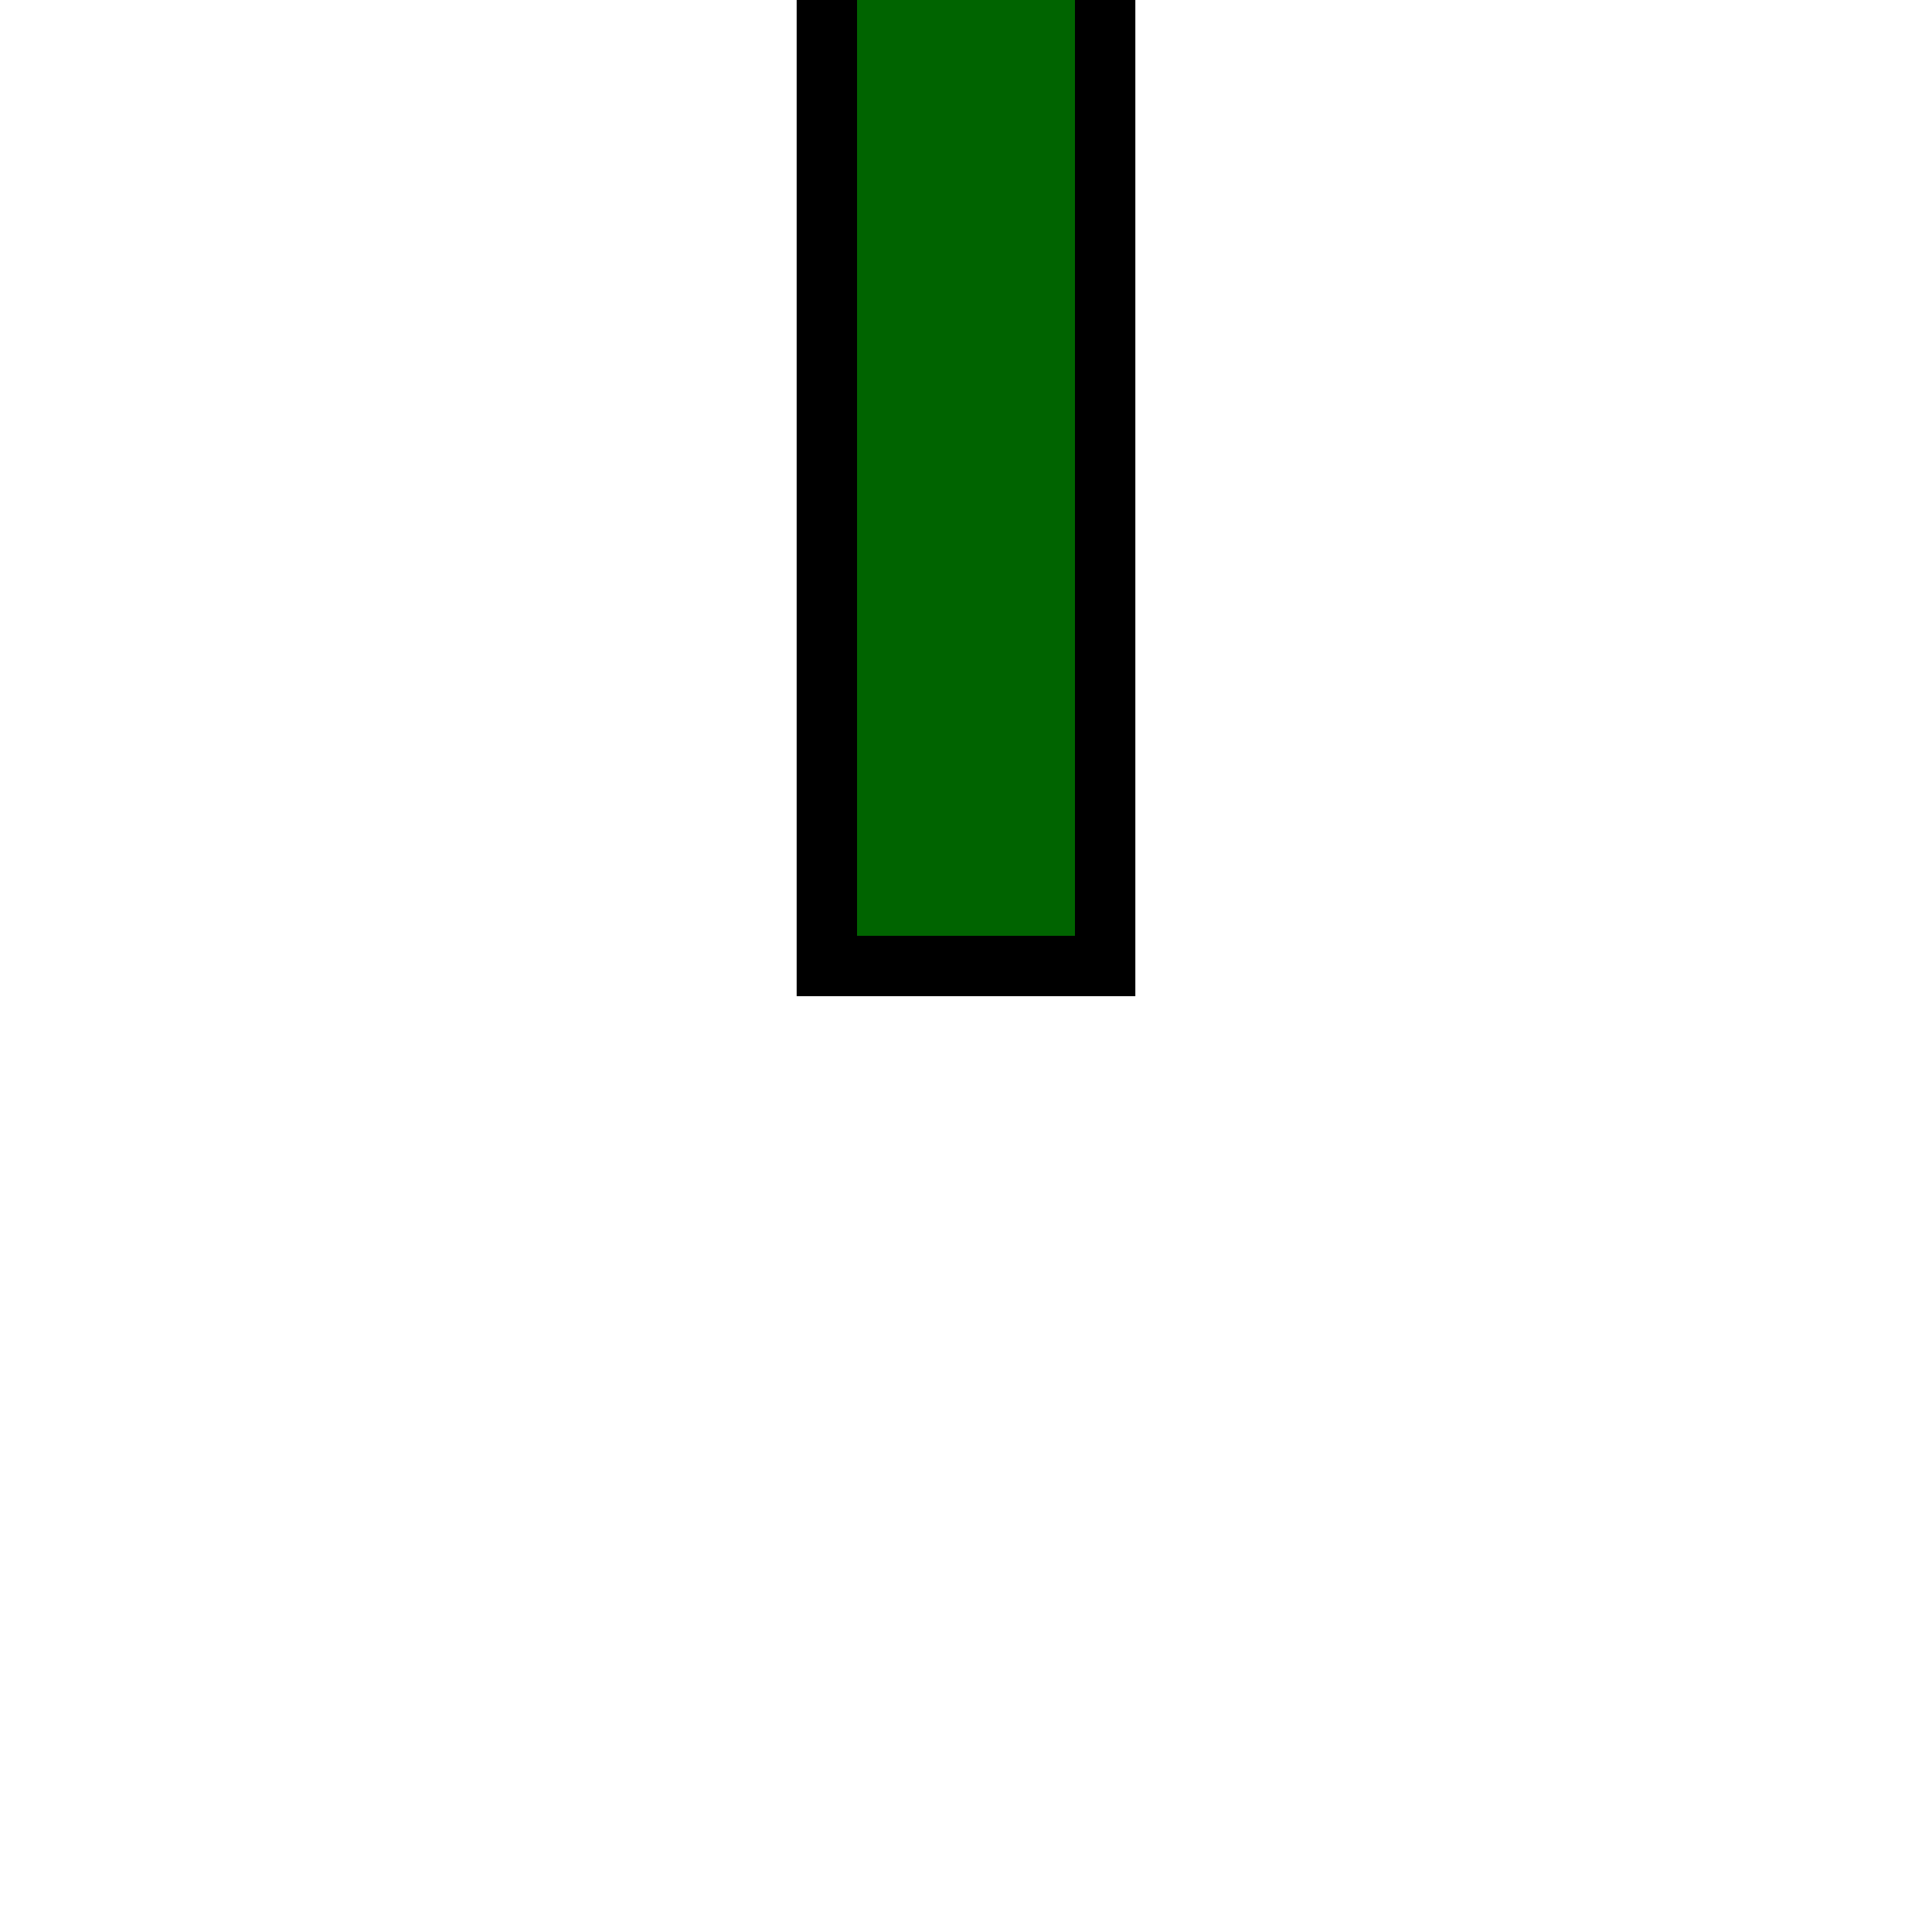
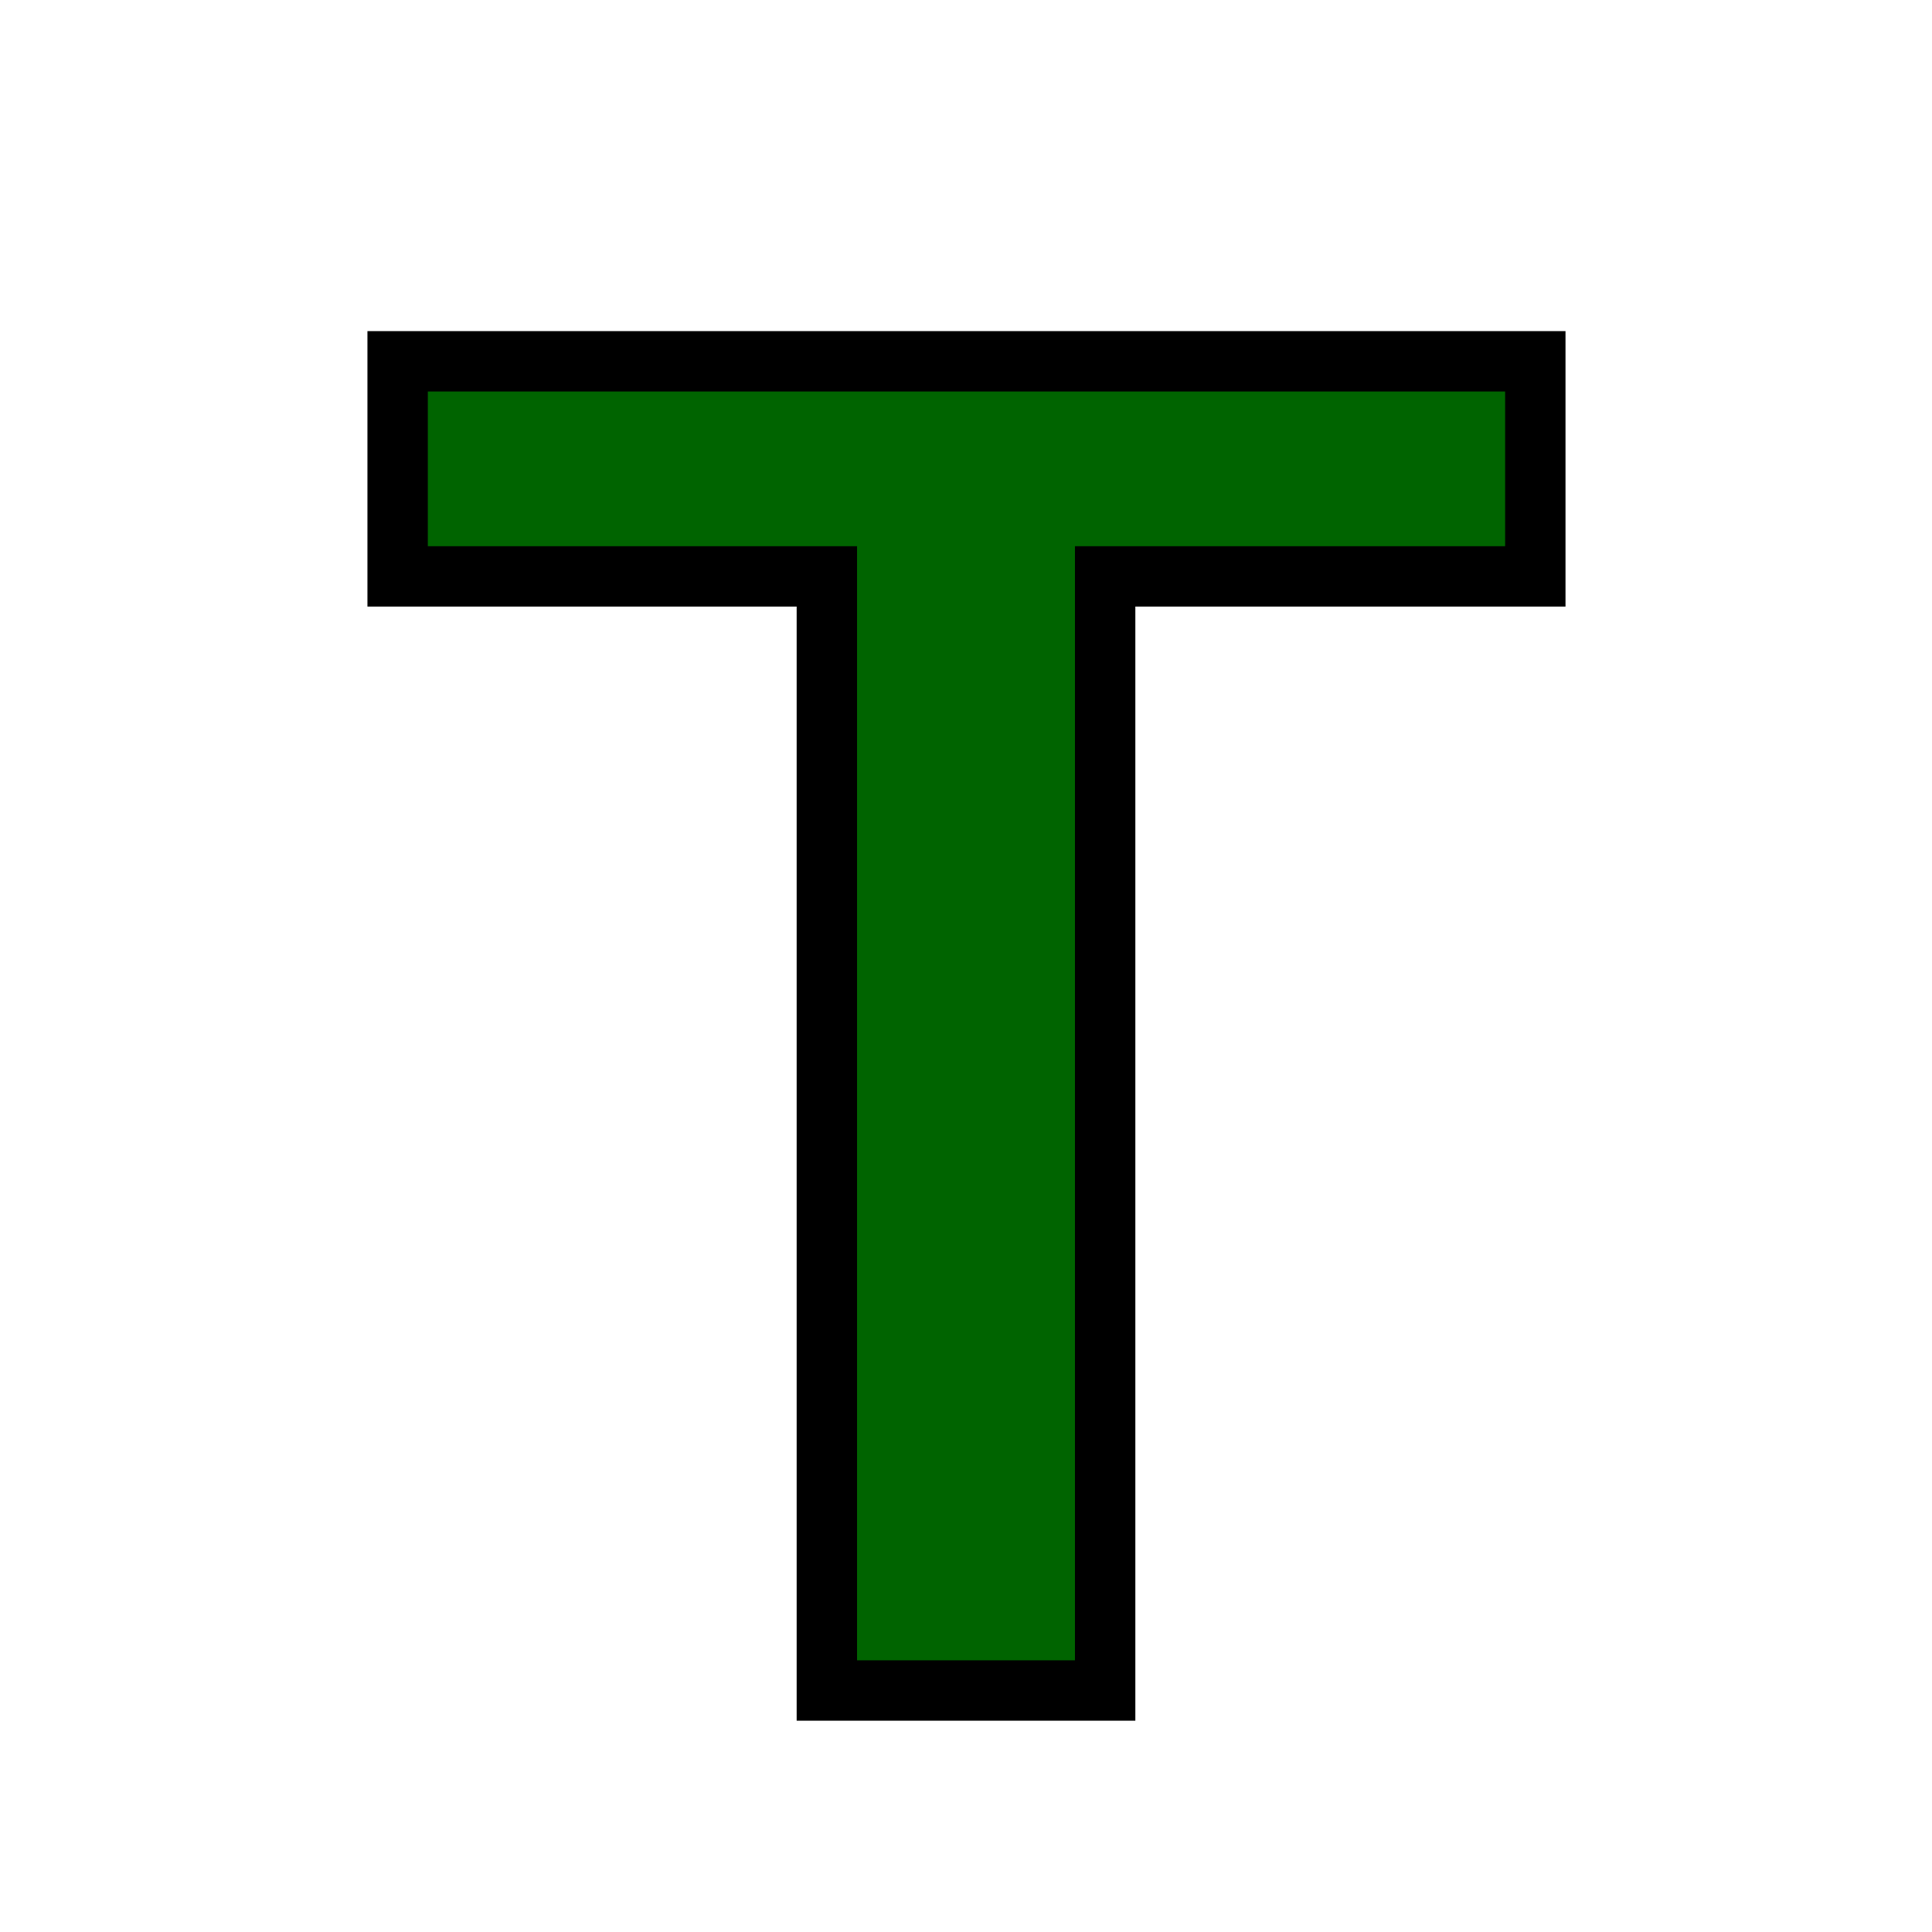
<svg xmlns="http://www.w3.org/2000/svg" width="32" height="32" viewBox="0 0 32 32">
  <g fill="darkgreen" stroke="black">
-     <text x="16" y="16" font-size="32" font-family="Arial" font-weight="bold" text-anchor="middle" alignment-baseline="middle">T</text>
+     <text x="16" y="28" font-size="32" font-family="Arial" font-weight="bold" text-anchor="middle">T</text>
  </g>
</svg>
